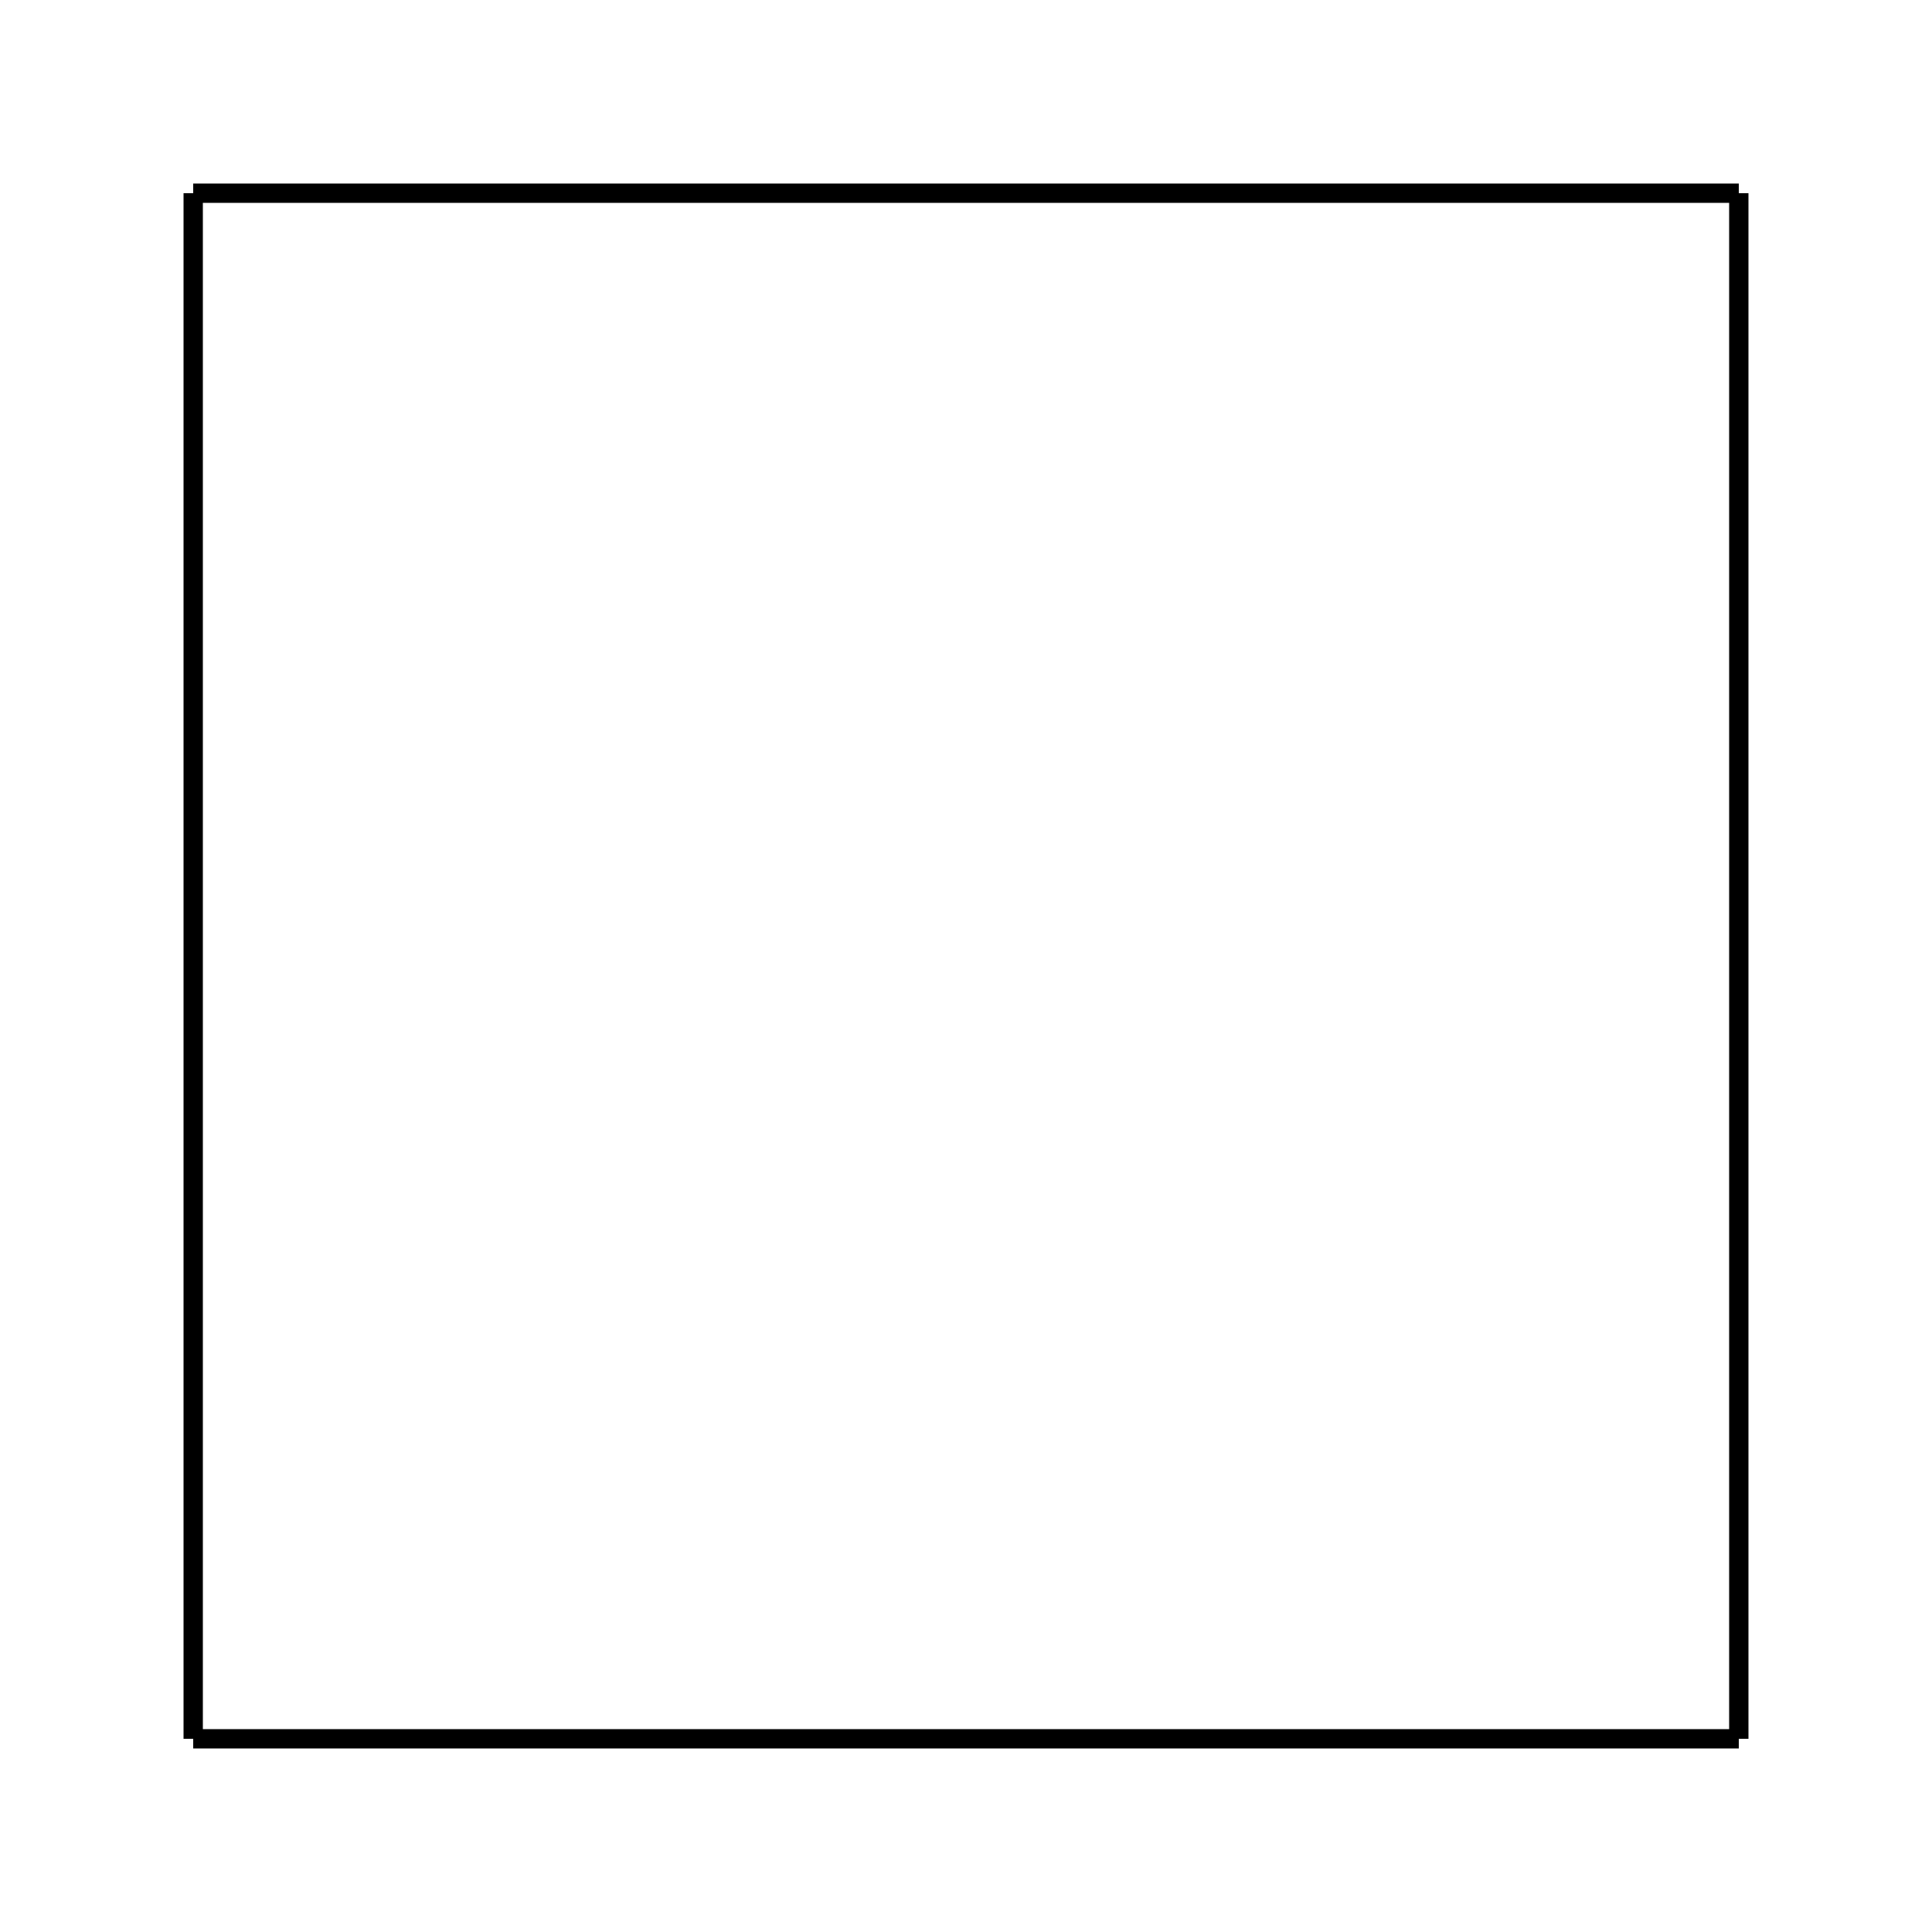
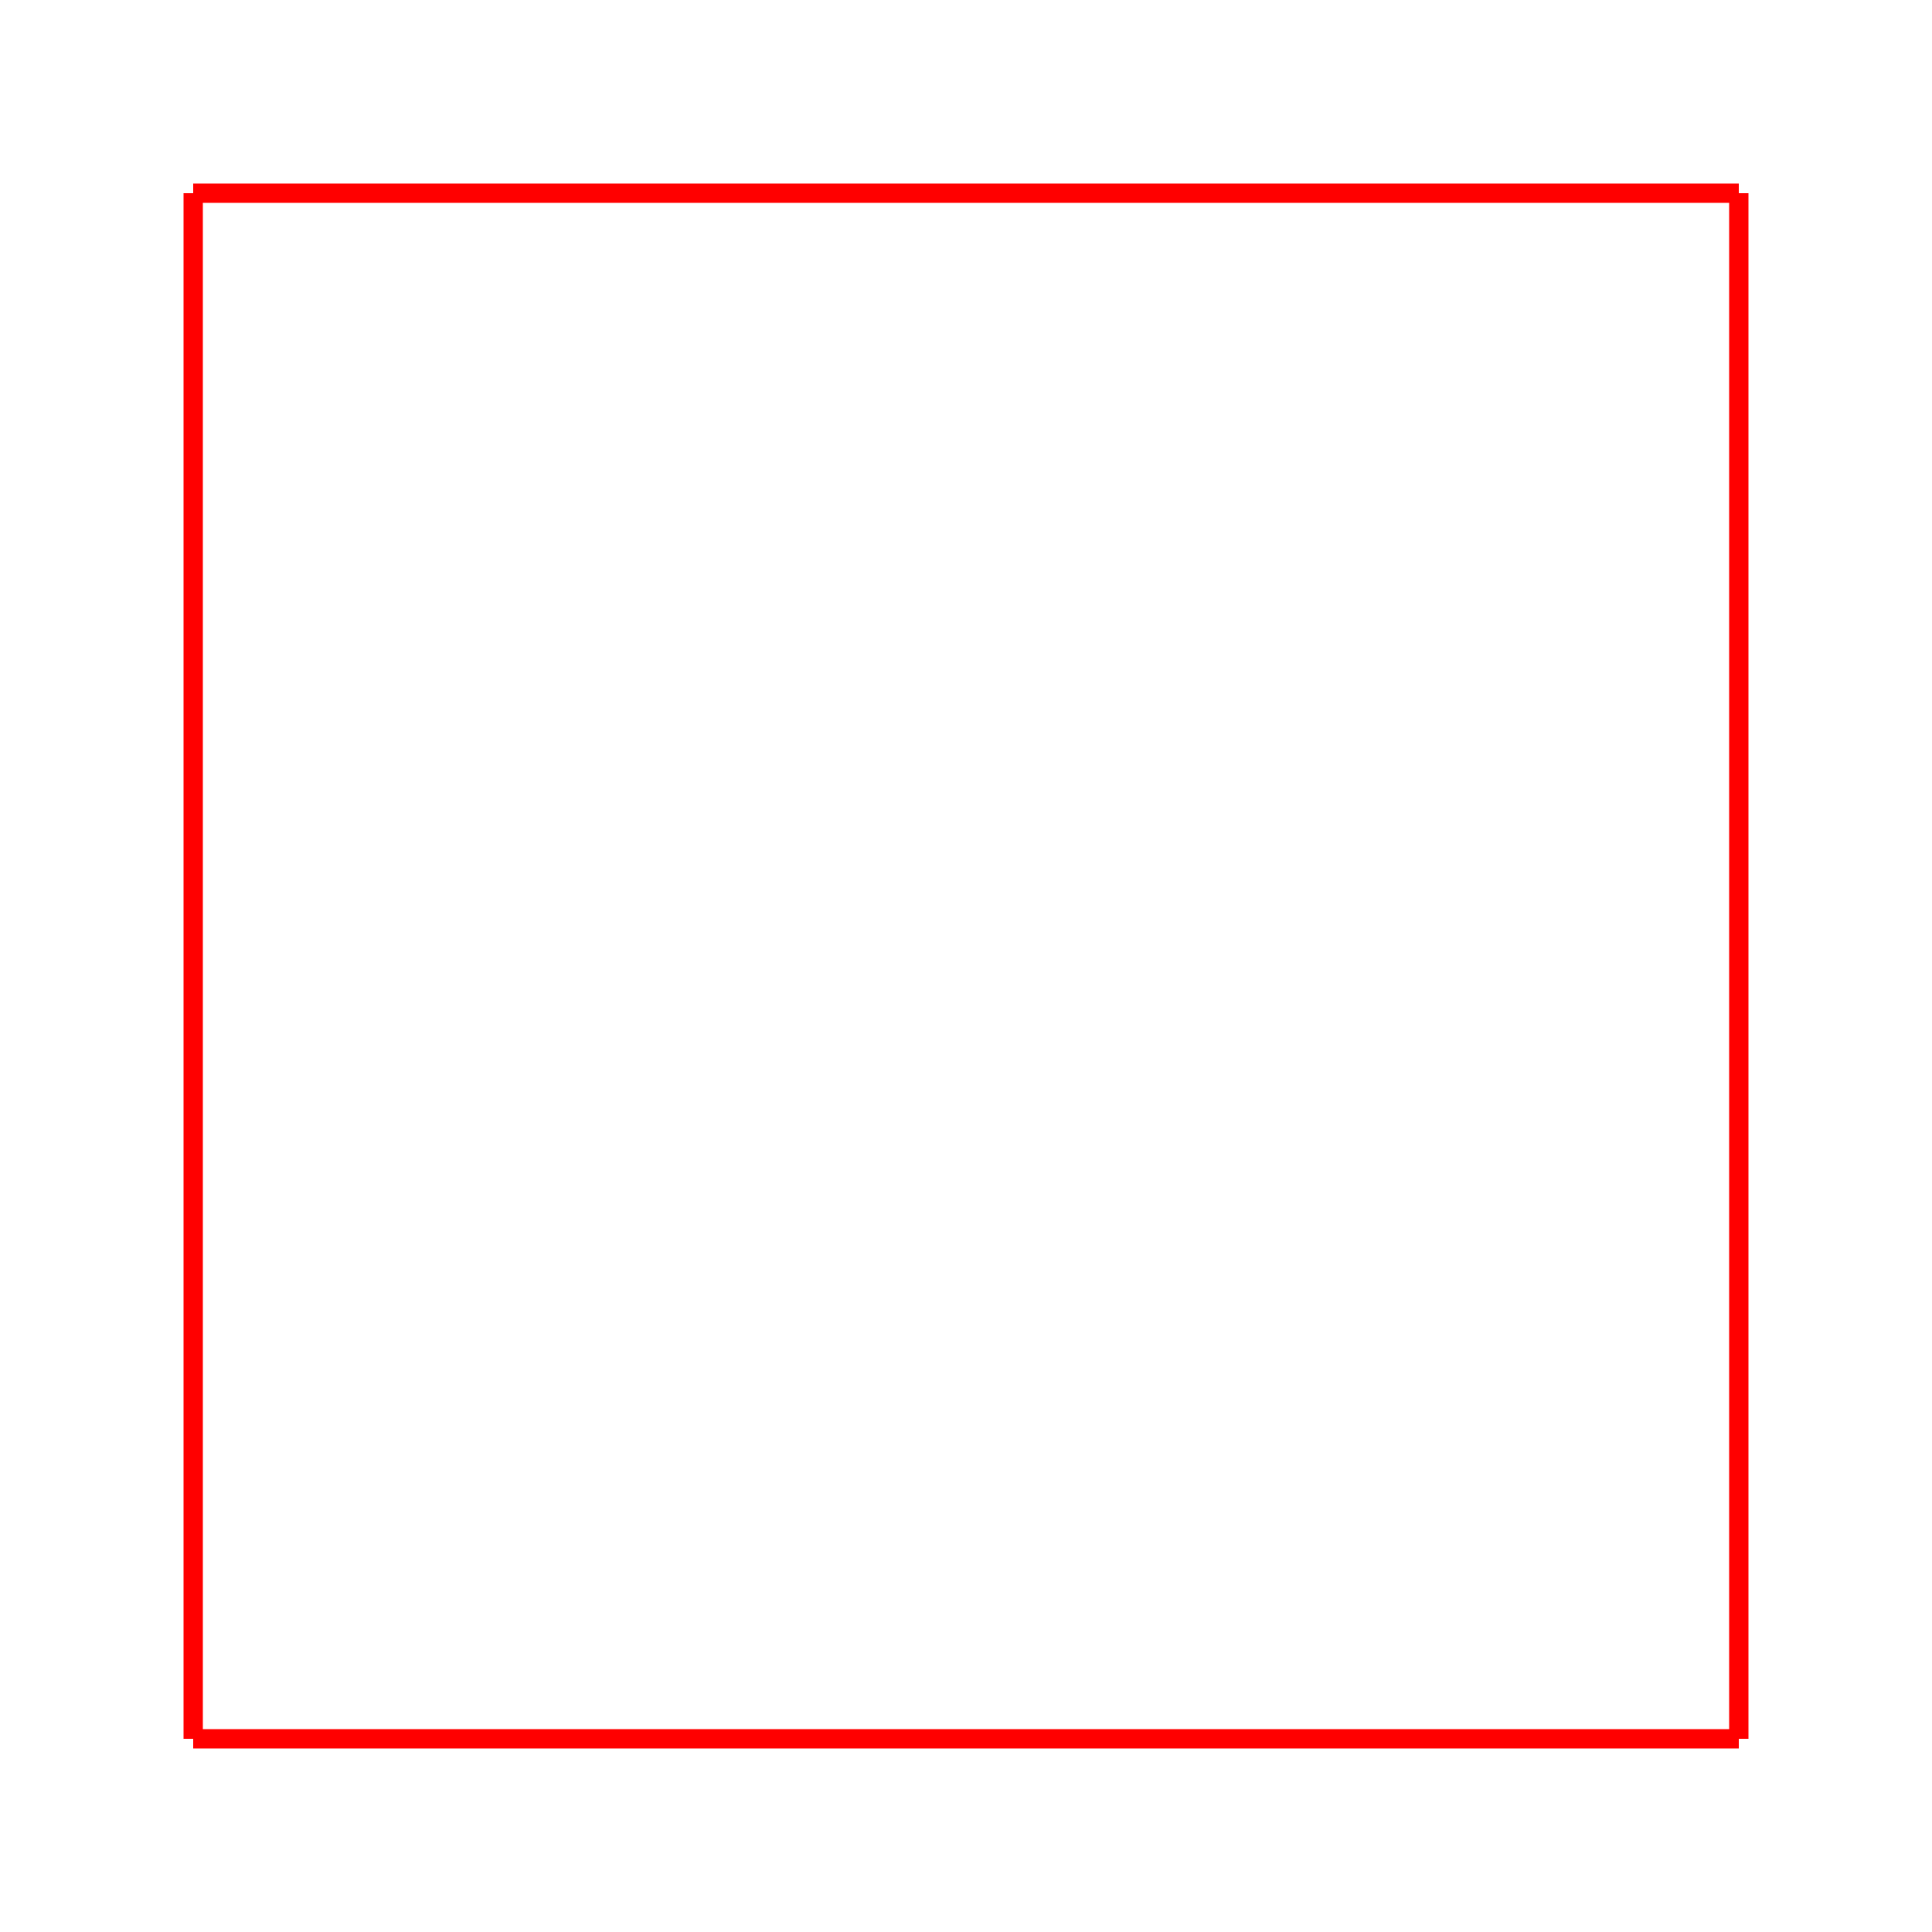
<svg xmlns="http://www.w3.org/2000/svg" width="100" height="100">
-   <path d="M 10,10 L 90,10" stroke="#000000" fill="none" />
-   <path d="M 90,10 L 90,90" stroke="#000000" fill="none" />
-   <path d="M 90,90 L 10,90" stroke="#000000" fill="none" />
-   <path d="M 10,90 L 10,10" stroke="#000000" fill="none" />
+   <path d="M 10,10 L 90,10" stroke="#ff0000" fill="none" />
+   <path d="M 90,10 L 90,90" stroke="#ff0000" fill="none" />
+   <path d="M 90,90 L 10,90" stroke="#ff0000" fill="none" />
+   <path d="M 10,90 L 10,10" stroke="#ff0000" fill="none" />
</svg>
